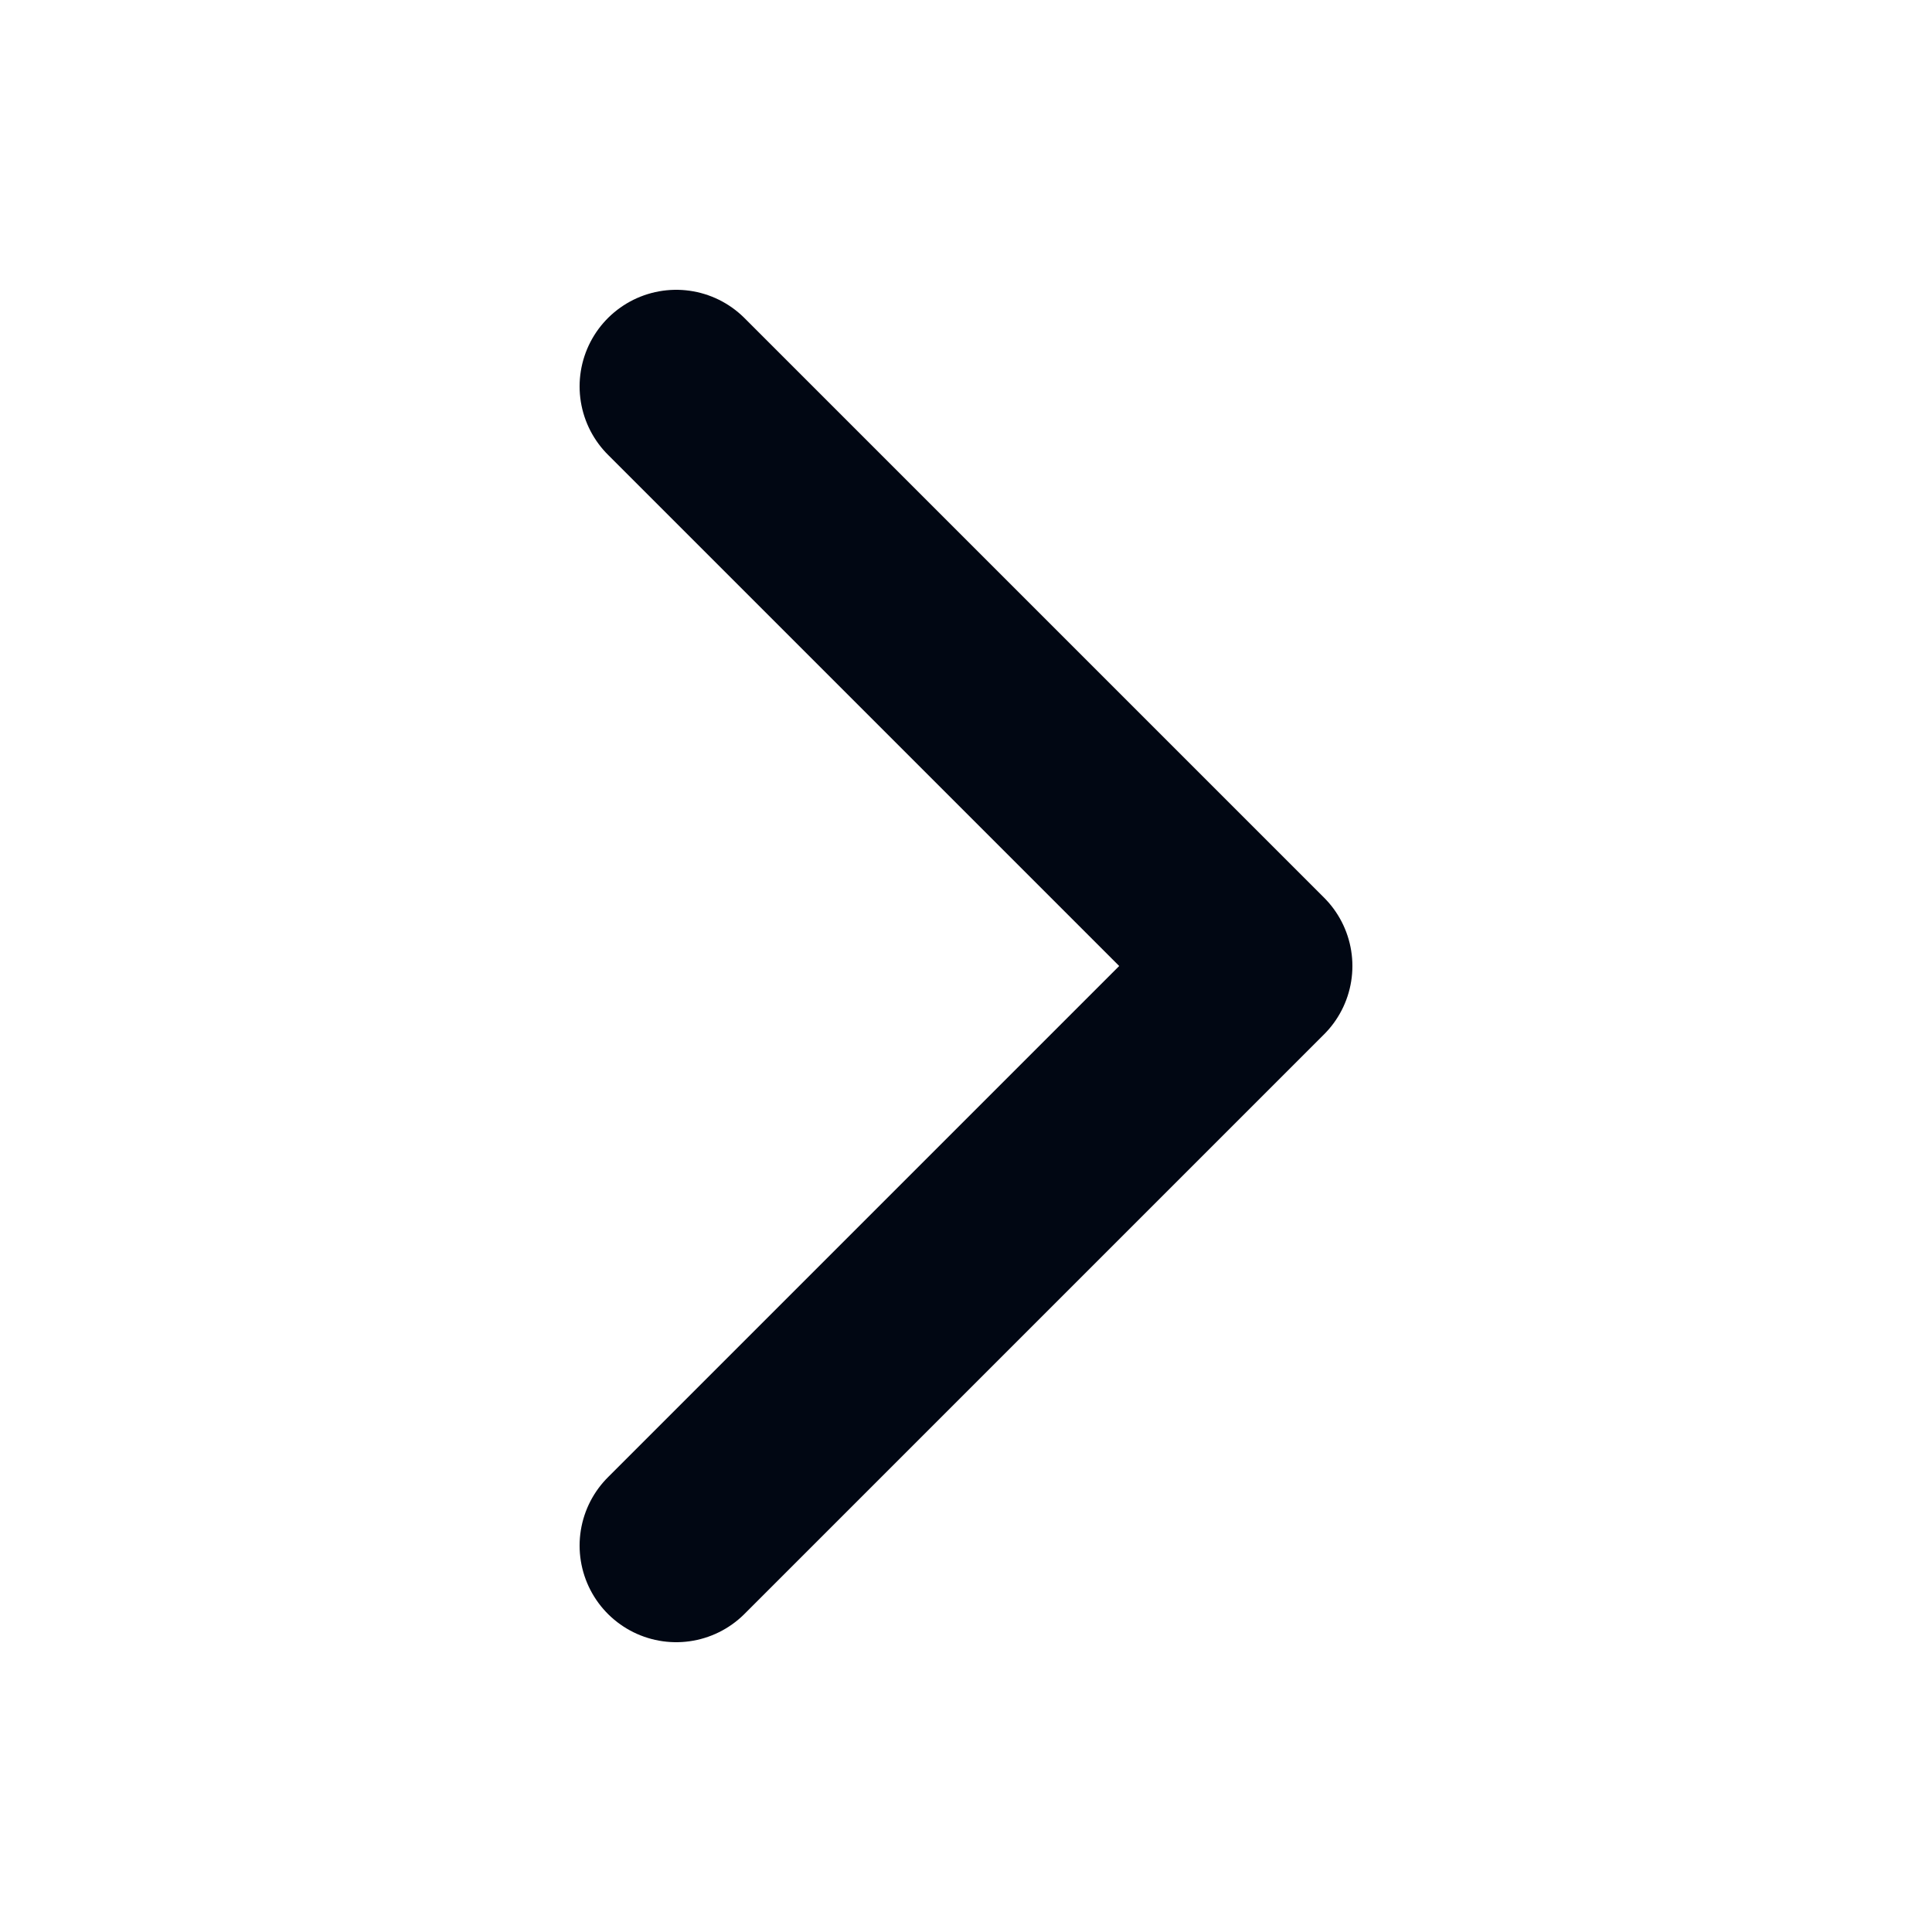
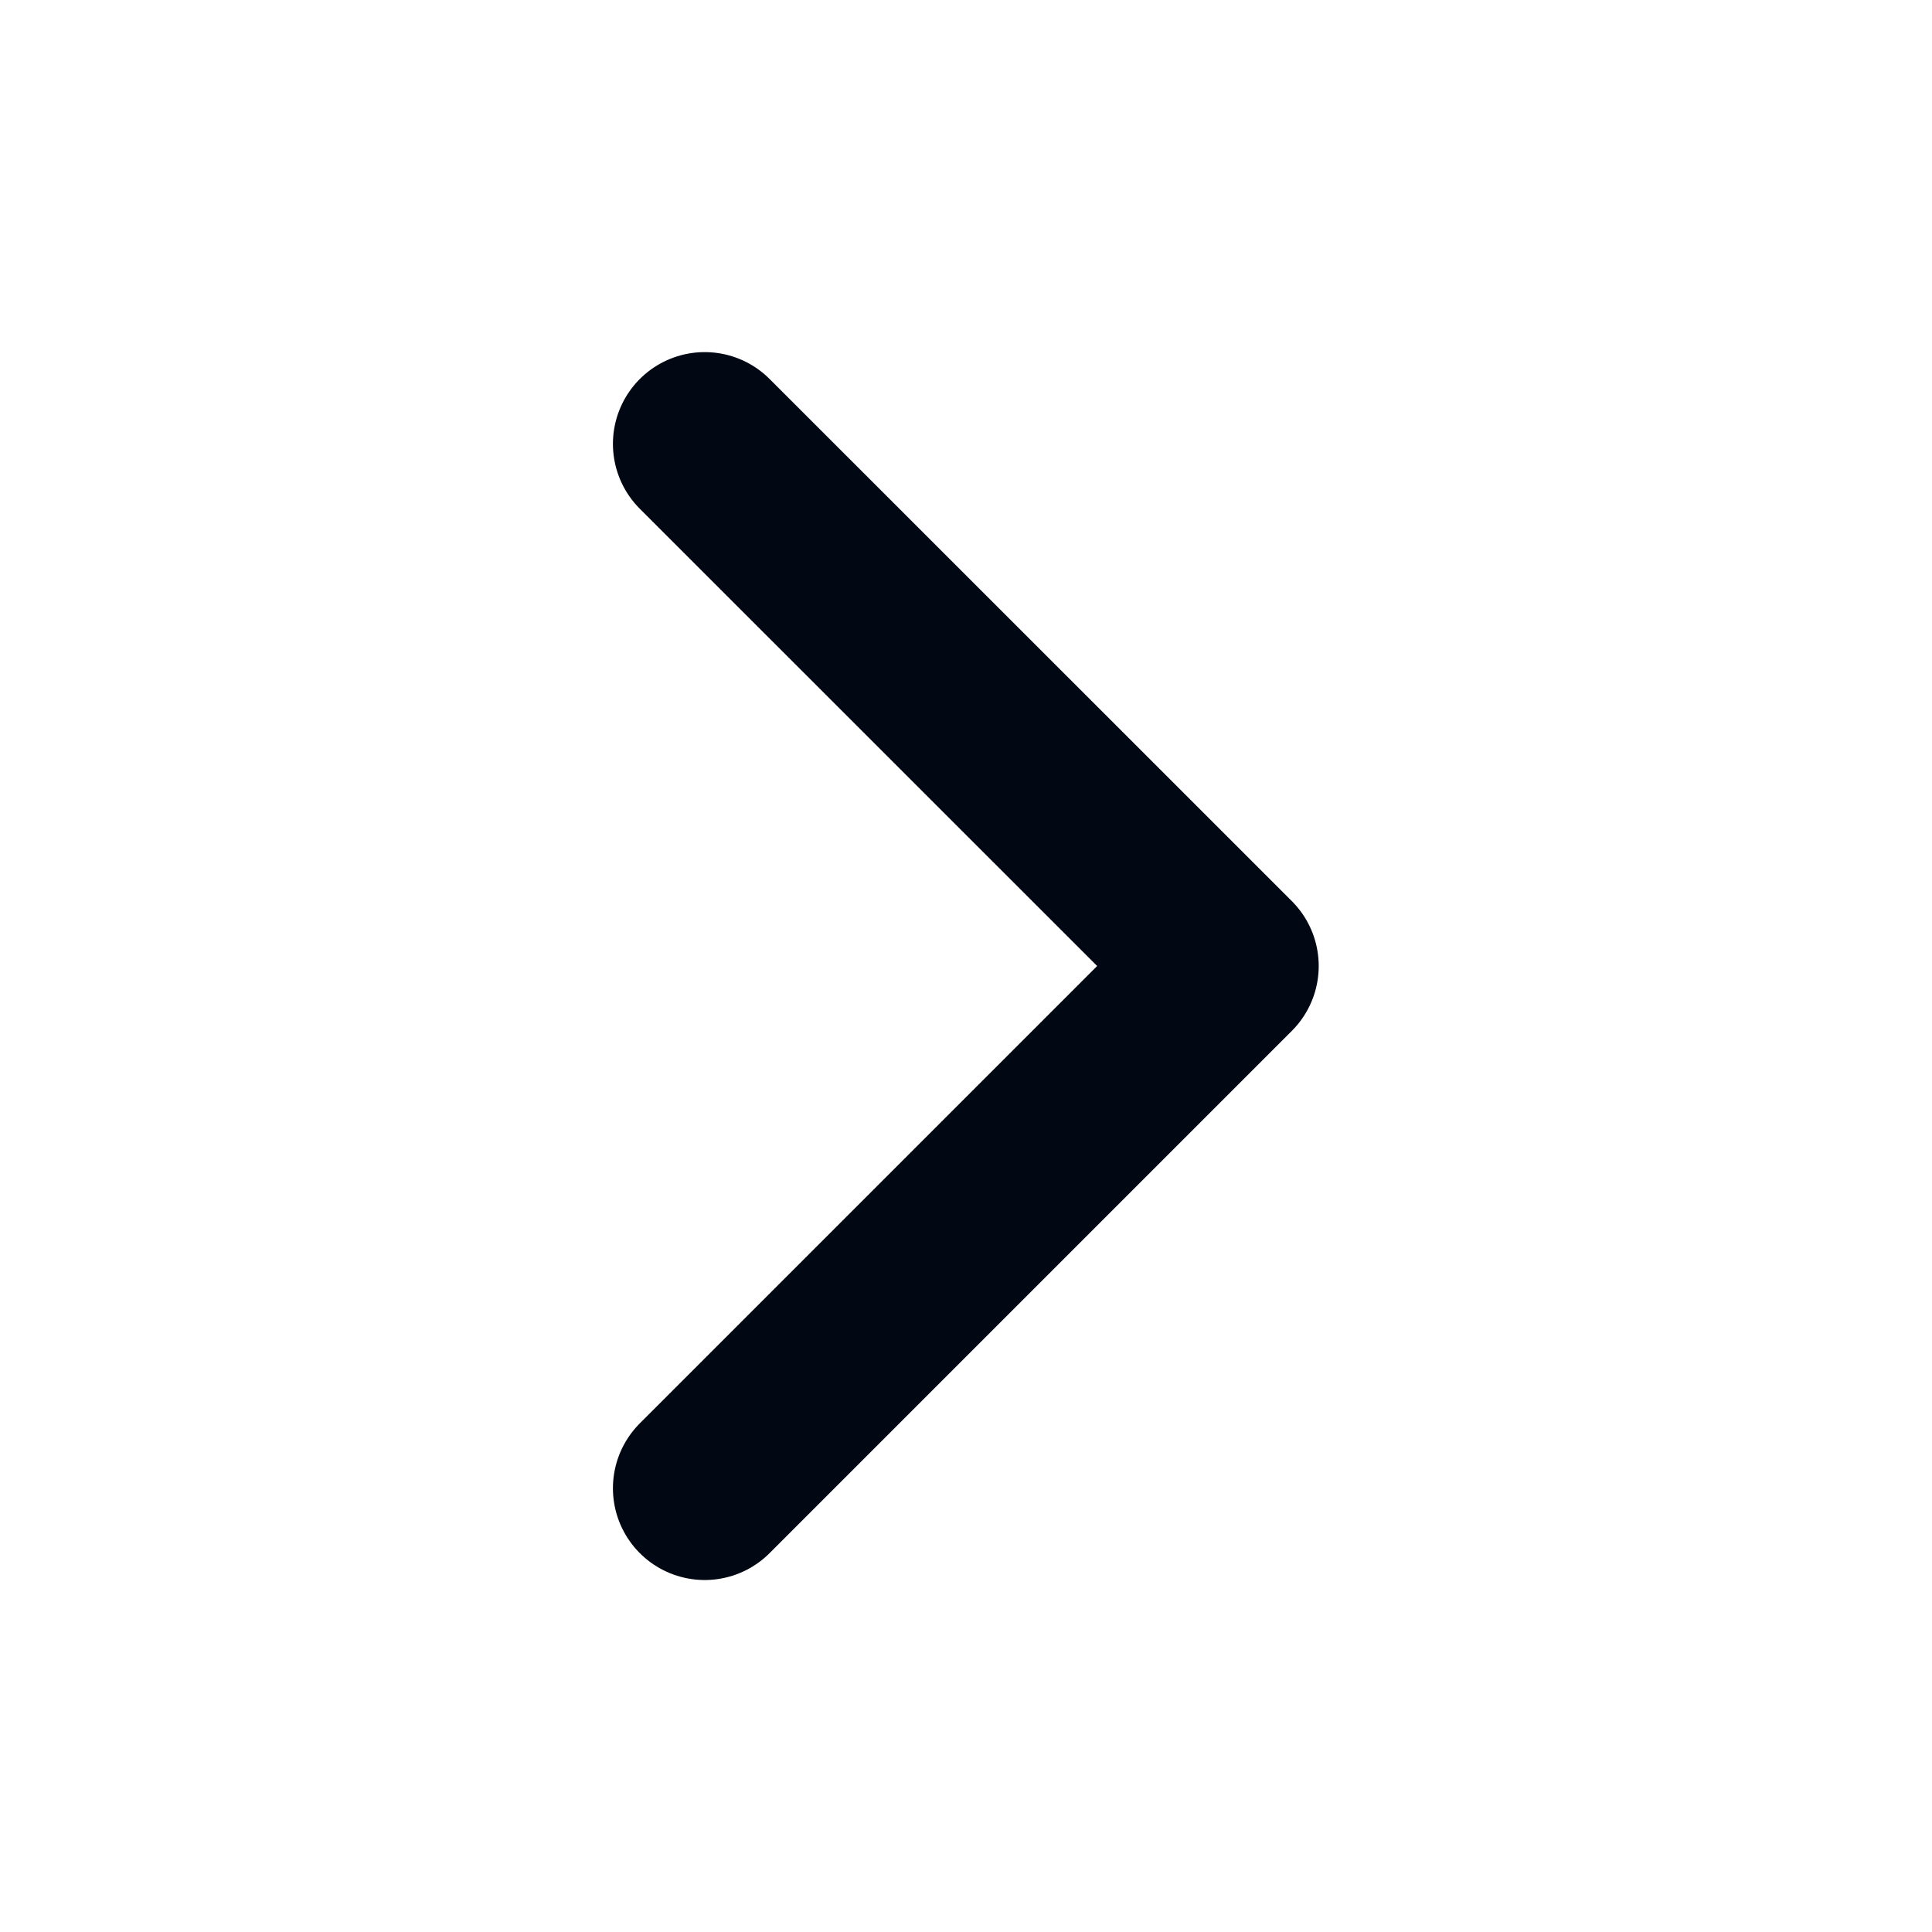
- <svg xmlns="http://www.w3.org/2000/svg" width="20" height="20" viewBox="0 0 20 20" fill="none" color="#010713">
-   <path d="M7 4L13 10L7 16" stroke="currentColor" stroke-width="2" stroke-linecap="round" stroke-linejoin="round" />
+ <svg xmlns="http://www.w3.org/2000/svg" width="16" height="16" viewBox="0 0 16 16" fill="none" color="#010713">
+   <path d="M5.836 12.325L10.161 8L5.836 3.676" stroke="currentColor" stroke-width="1.52" stroke-linecap="round" stroke-linejoin="round" />
</svg>
